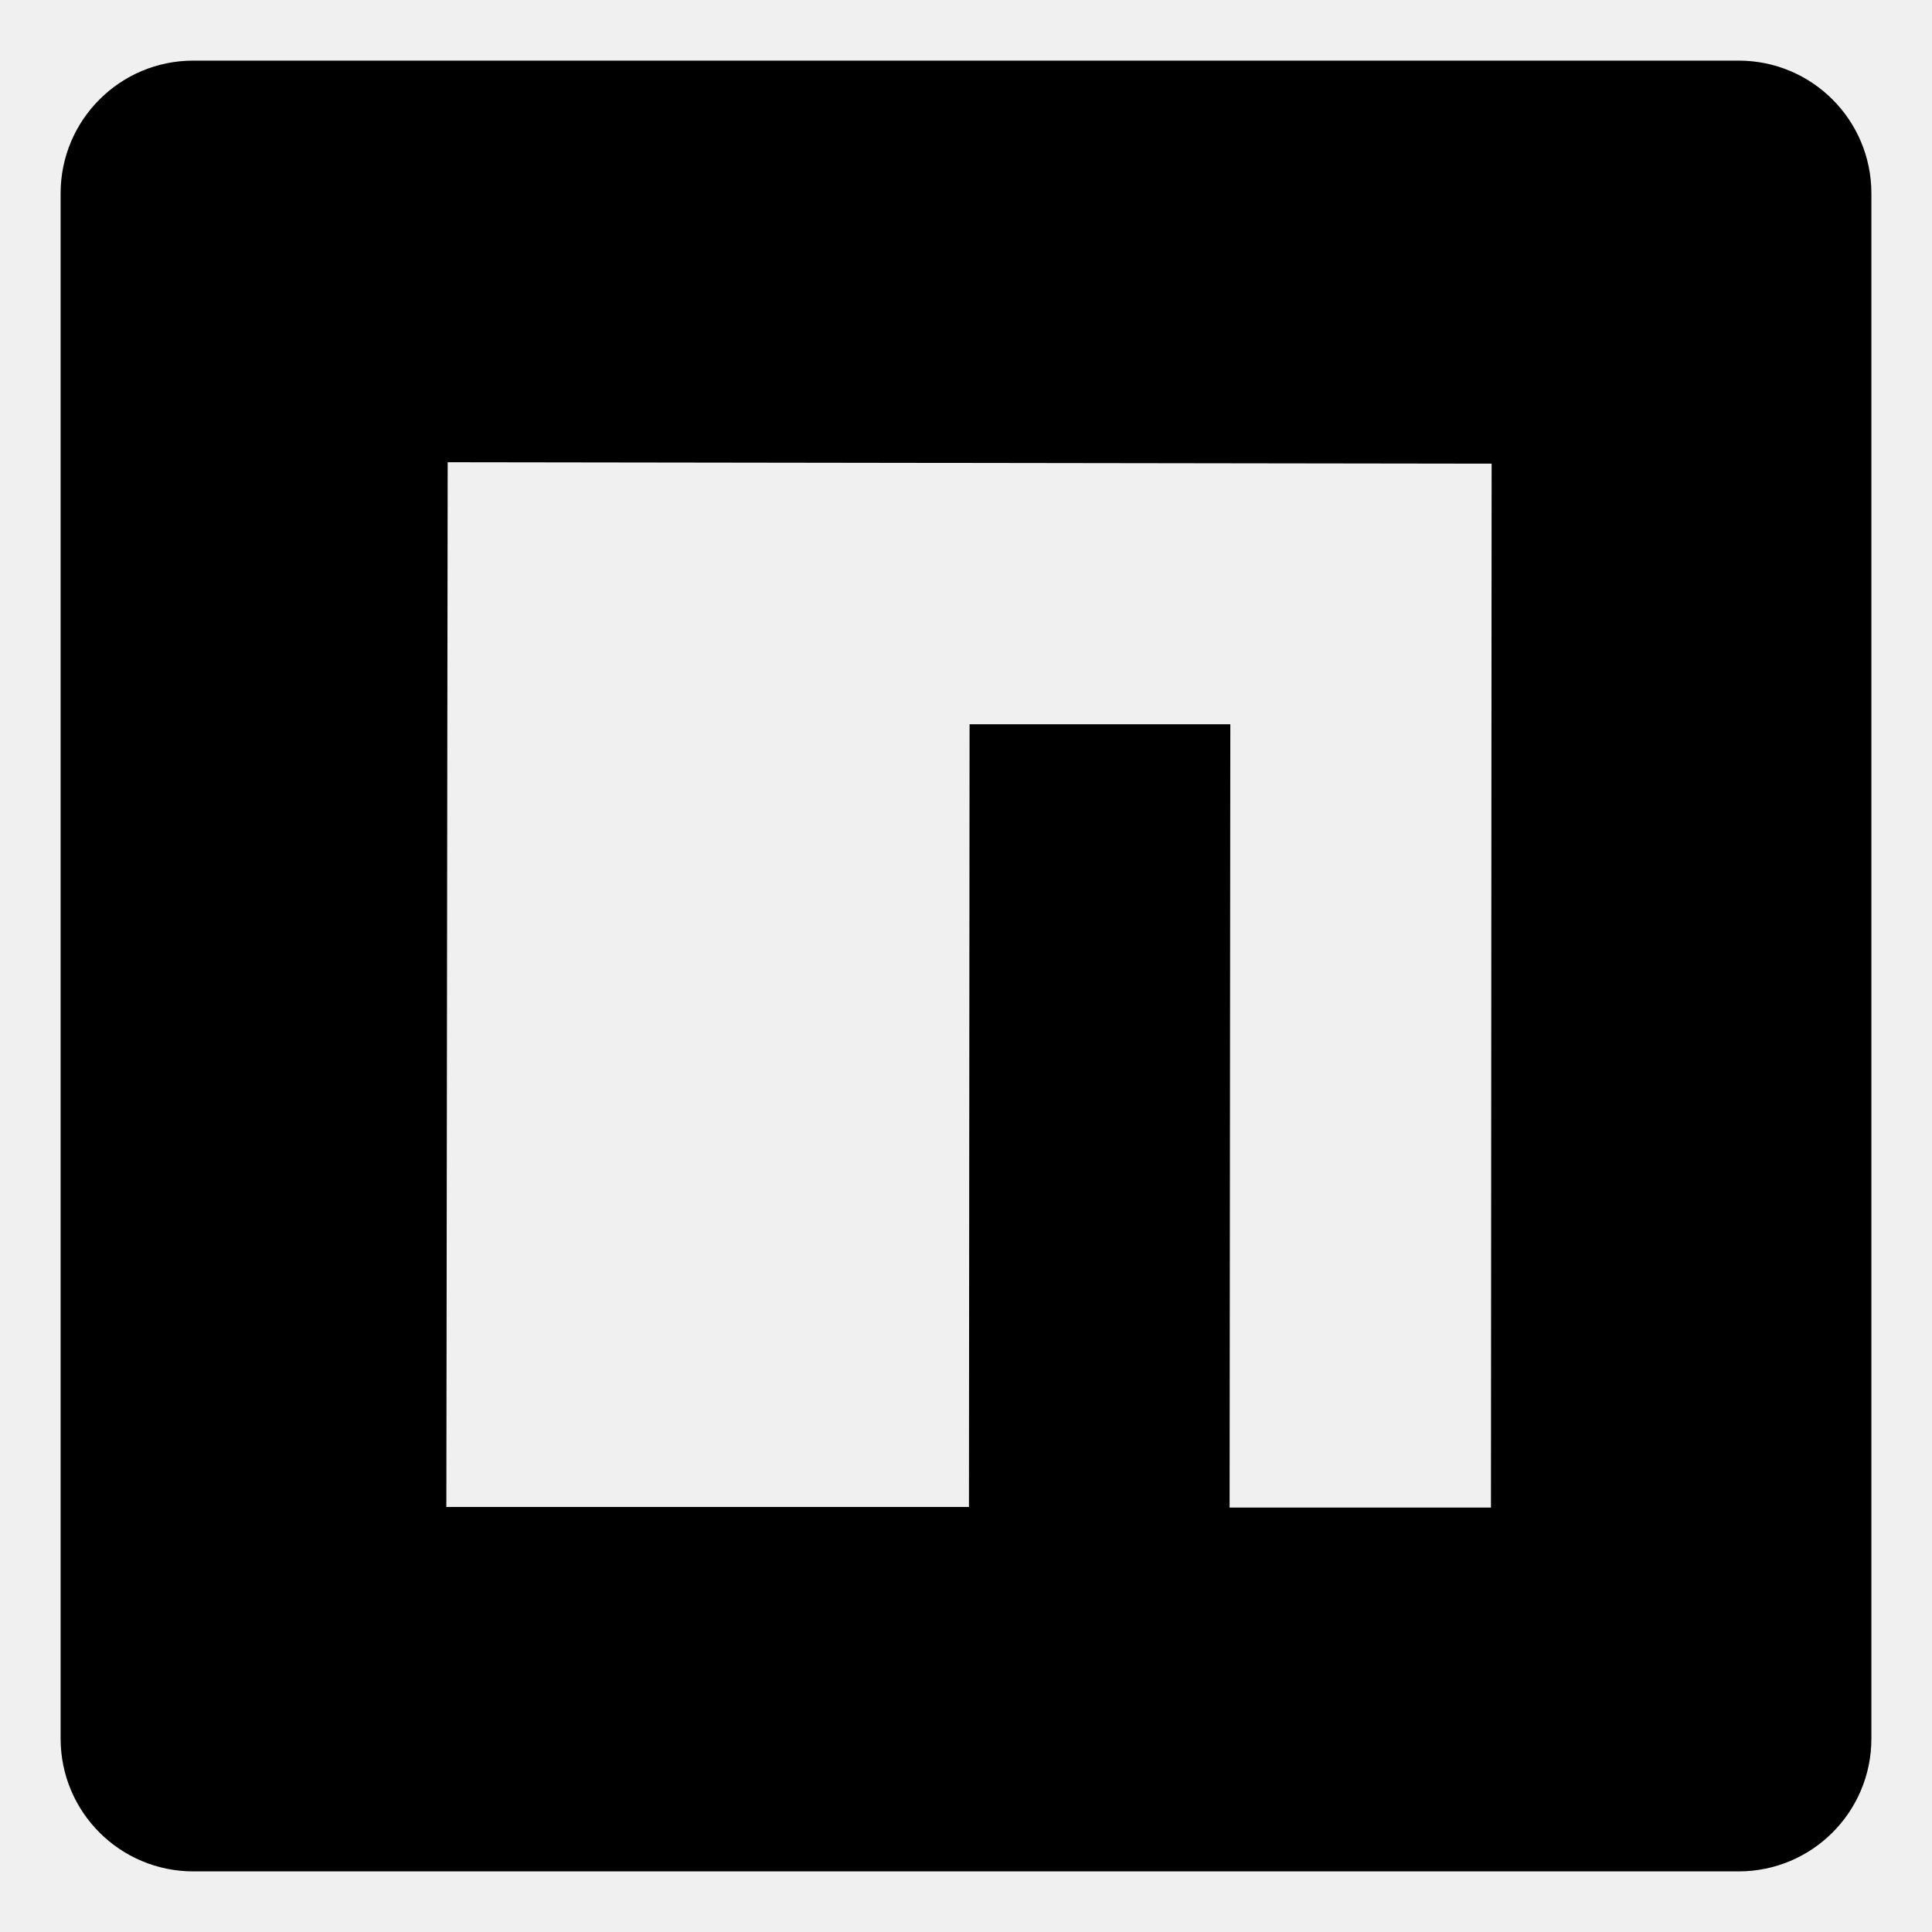
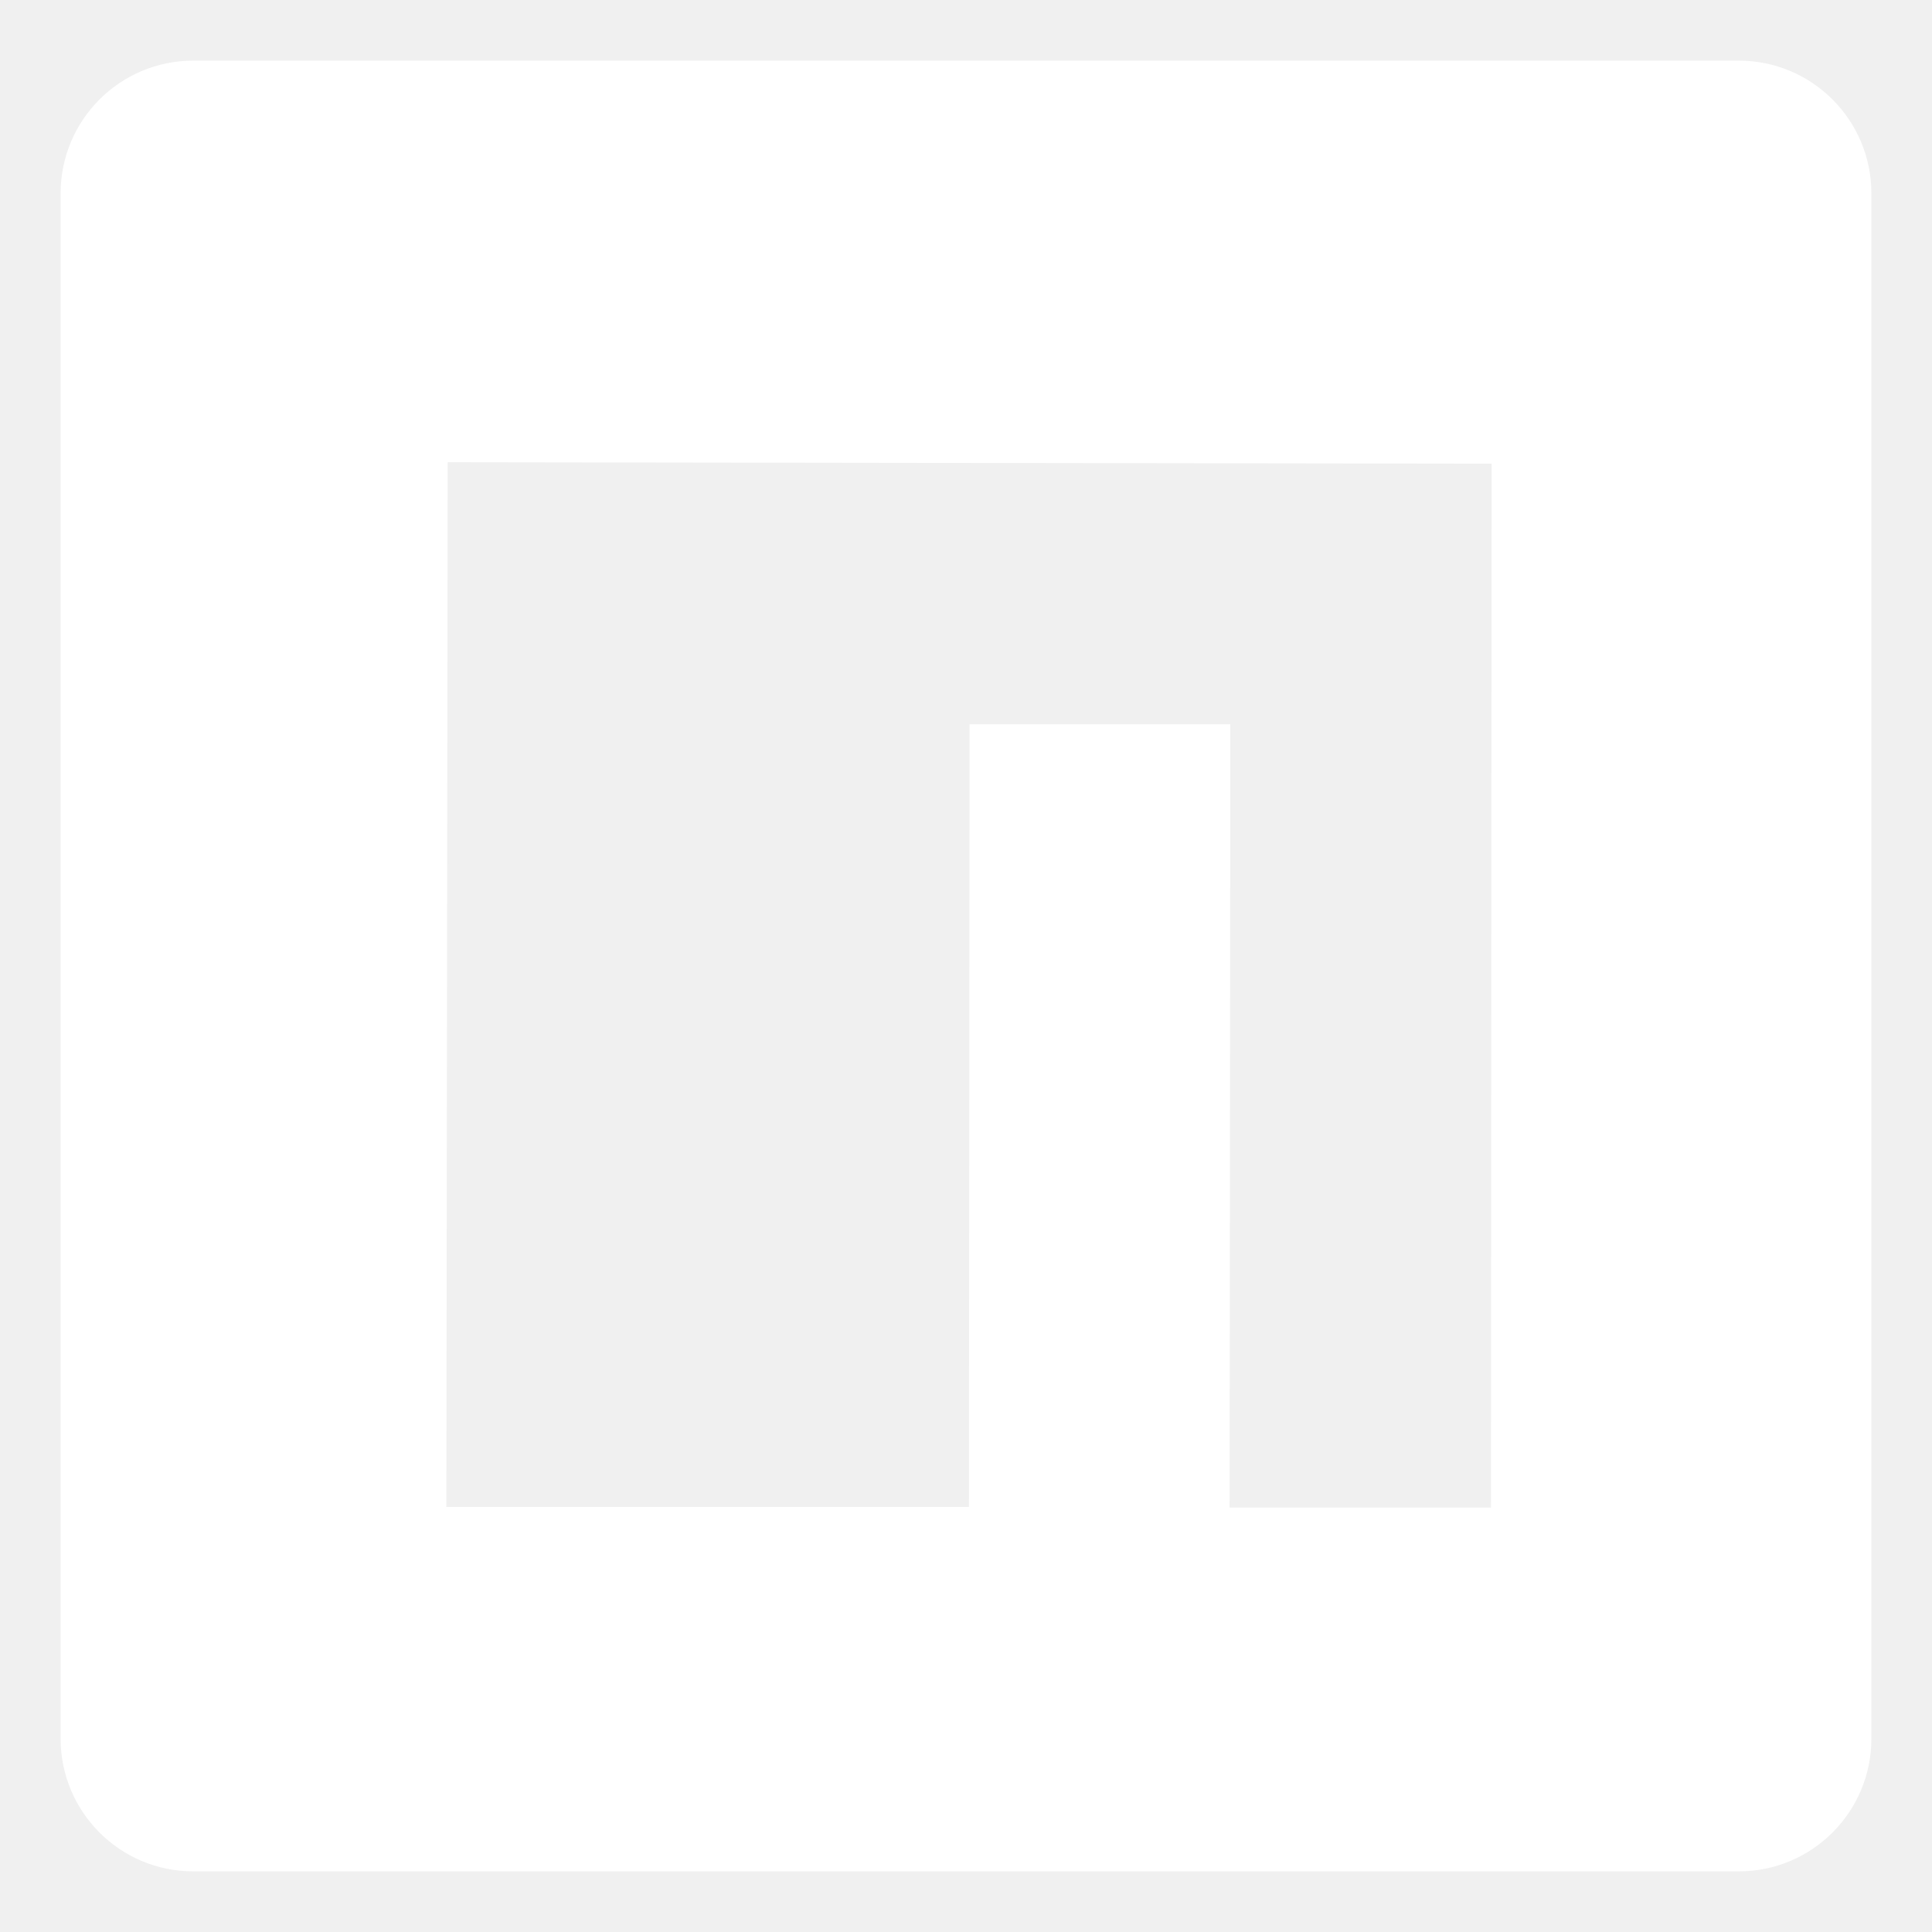
- <svg xmlns="http://www.w3.org/2000/svg" fill="#000000" width="800px" height="800px" viewBox="0 0 32 32" version="1.1">
+ <svg xmlns="http://www.w3.org/2000/svg" fill="#fff" width="800px" height="800px" viewBox="0 0 32 32" version="1.1">
  <path d="M7.415 7.656l17.291 0.024-0.011 17.29h-4.329l0.012-12.974h-4.319l-0.010 12.964h-8.656zM3.207 1.004c-0.002 0-0.003 0-0.005 0-1.214 0-2.198 0.984-2.198 2.198 0 0.002 0 0.004 0 0.006v-0 25.585c0 0.002 0 0.003 0 0.005 0 1.214 0.984 2.198 2.198 2.198 0.002 0 0.004 0 0.006 0h25.585c0.002 0 0.003 0 0.005 0 1.214 0 2.198-0.984 2.198-2.198 0-0.002 0-0.004 0-0.006v0-25.585c0-0.002 0-0.003 0-0.005 0-1.214-0.984-2.198-2.198-2.198-0.002 0-0.004 0-0.006 0h0z" />
</svg>
